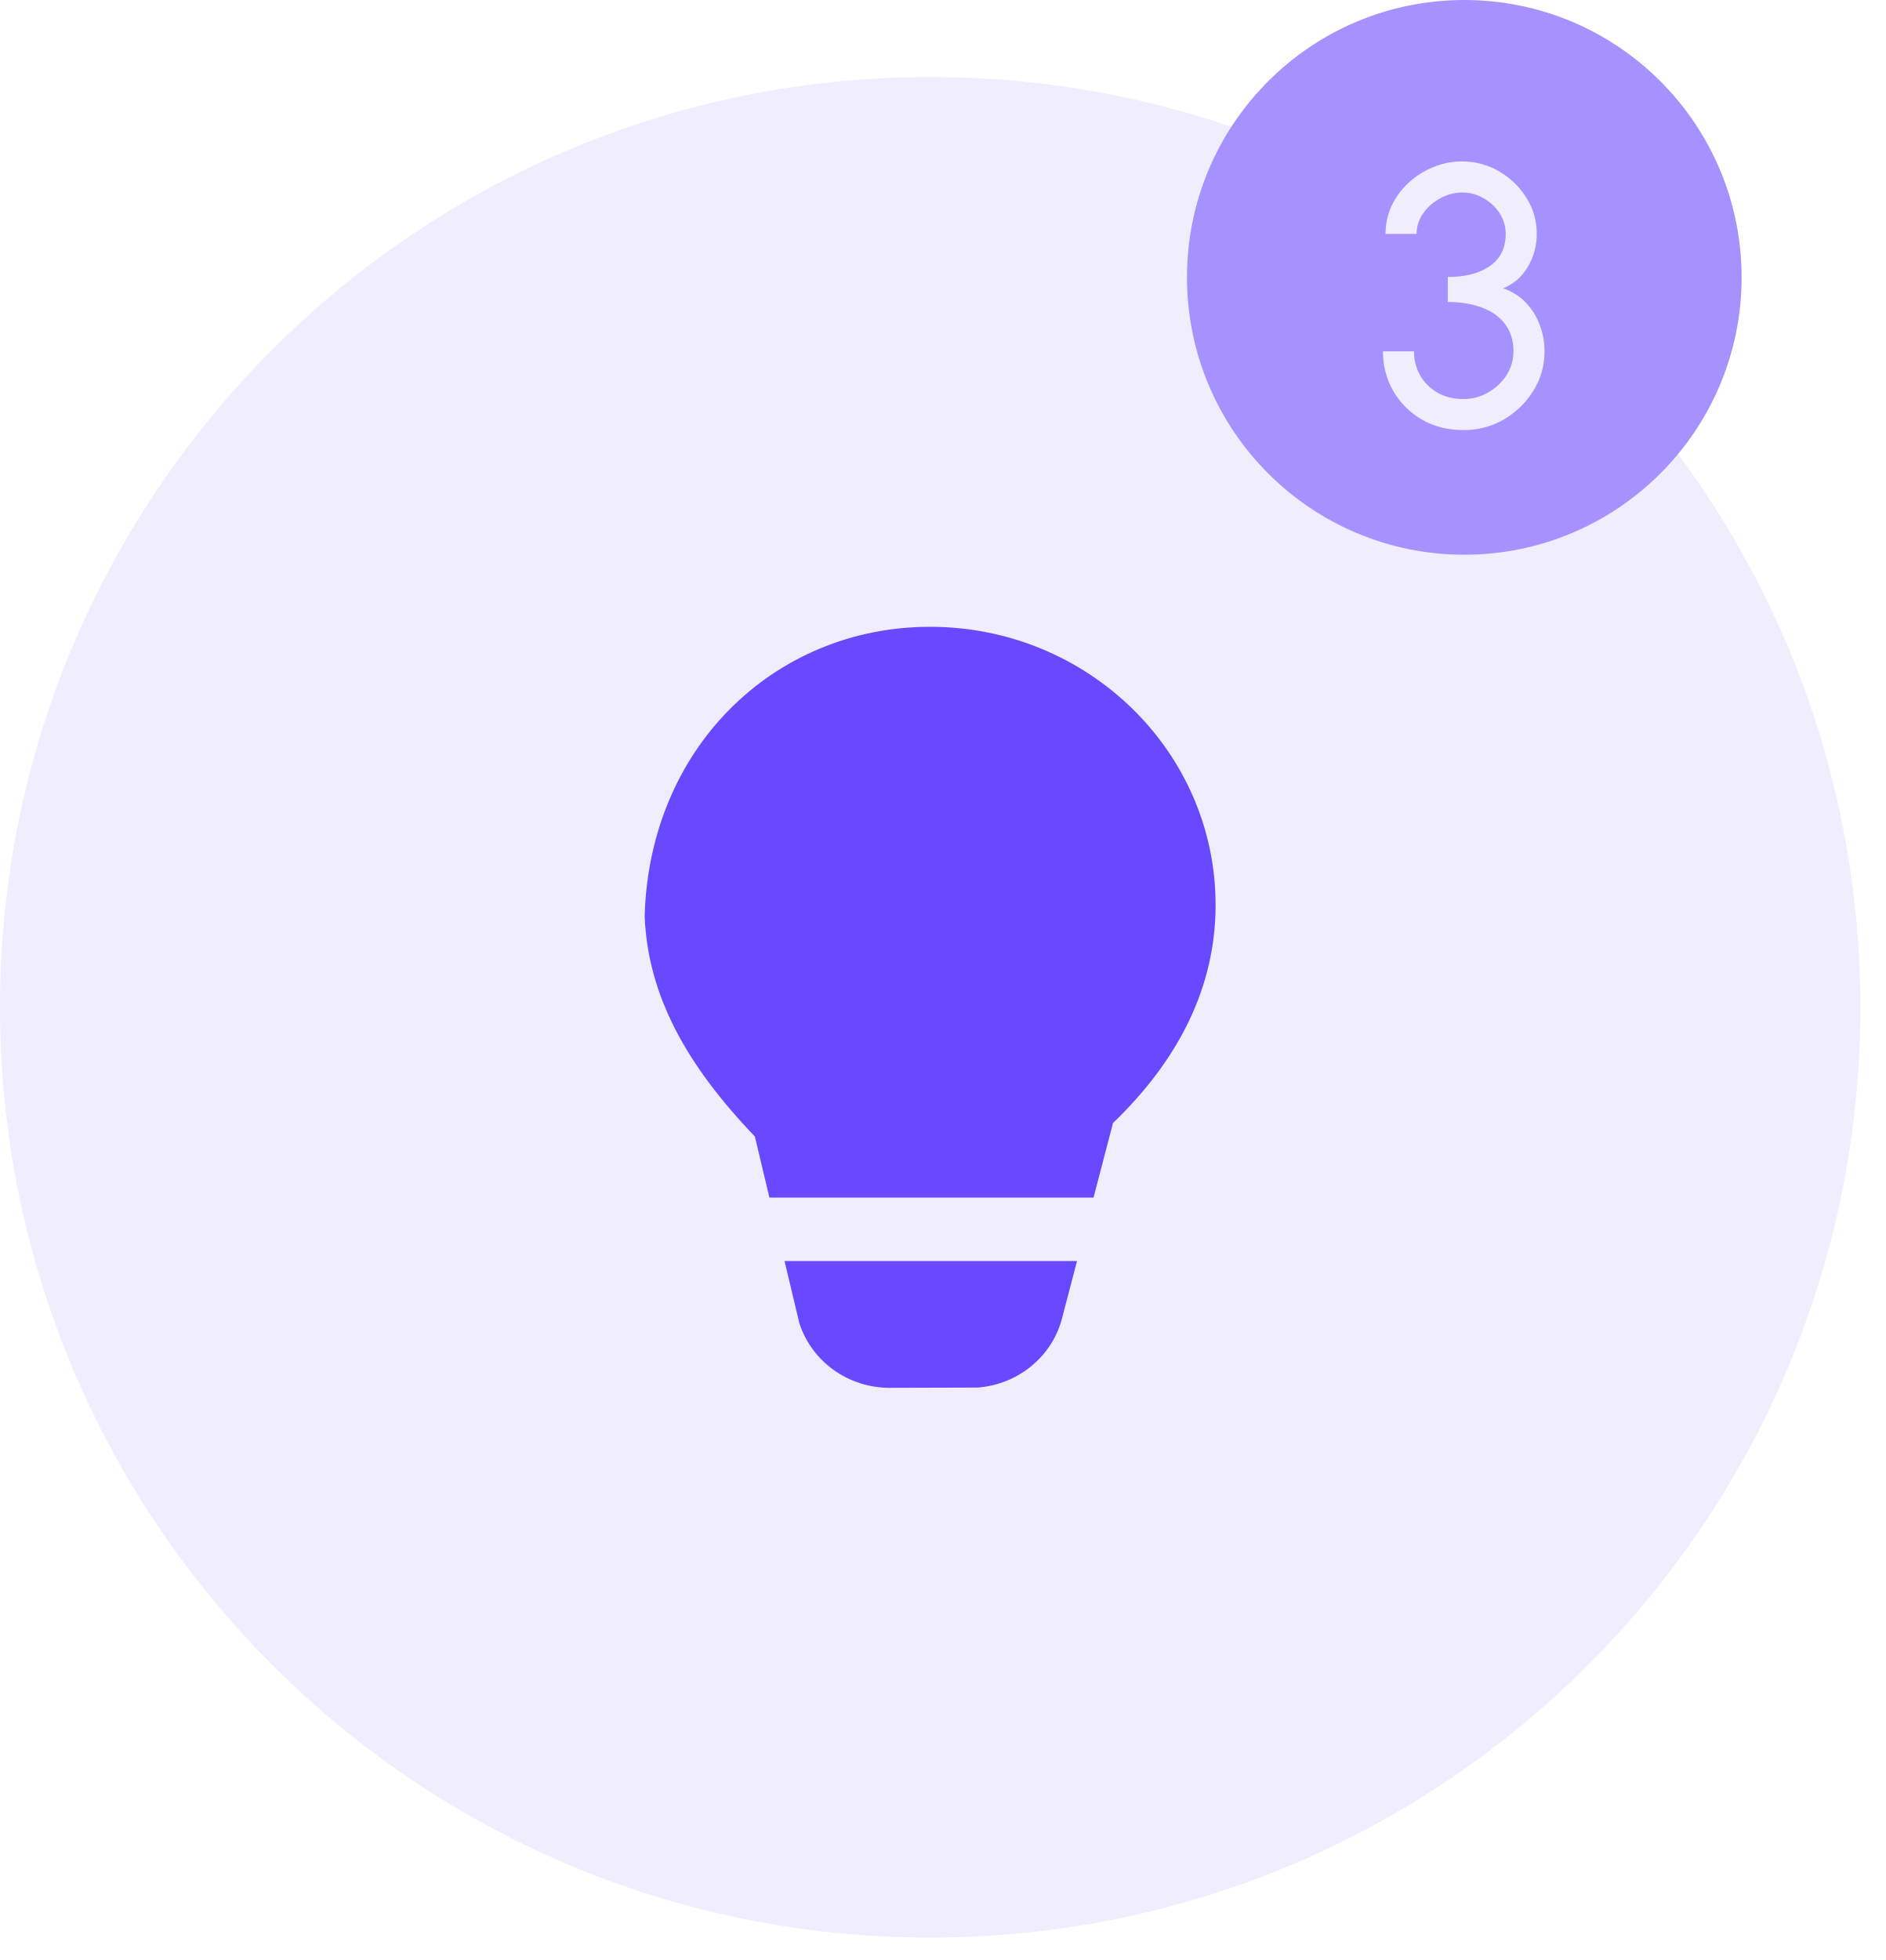
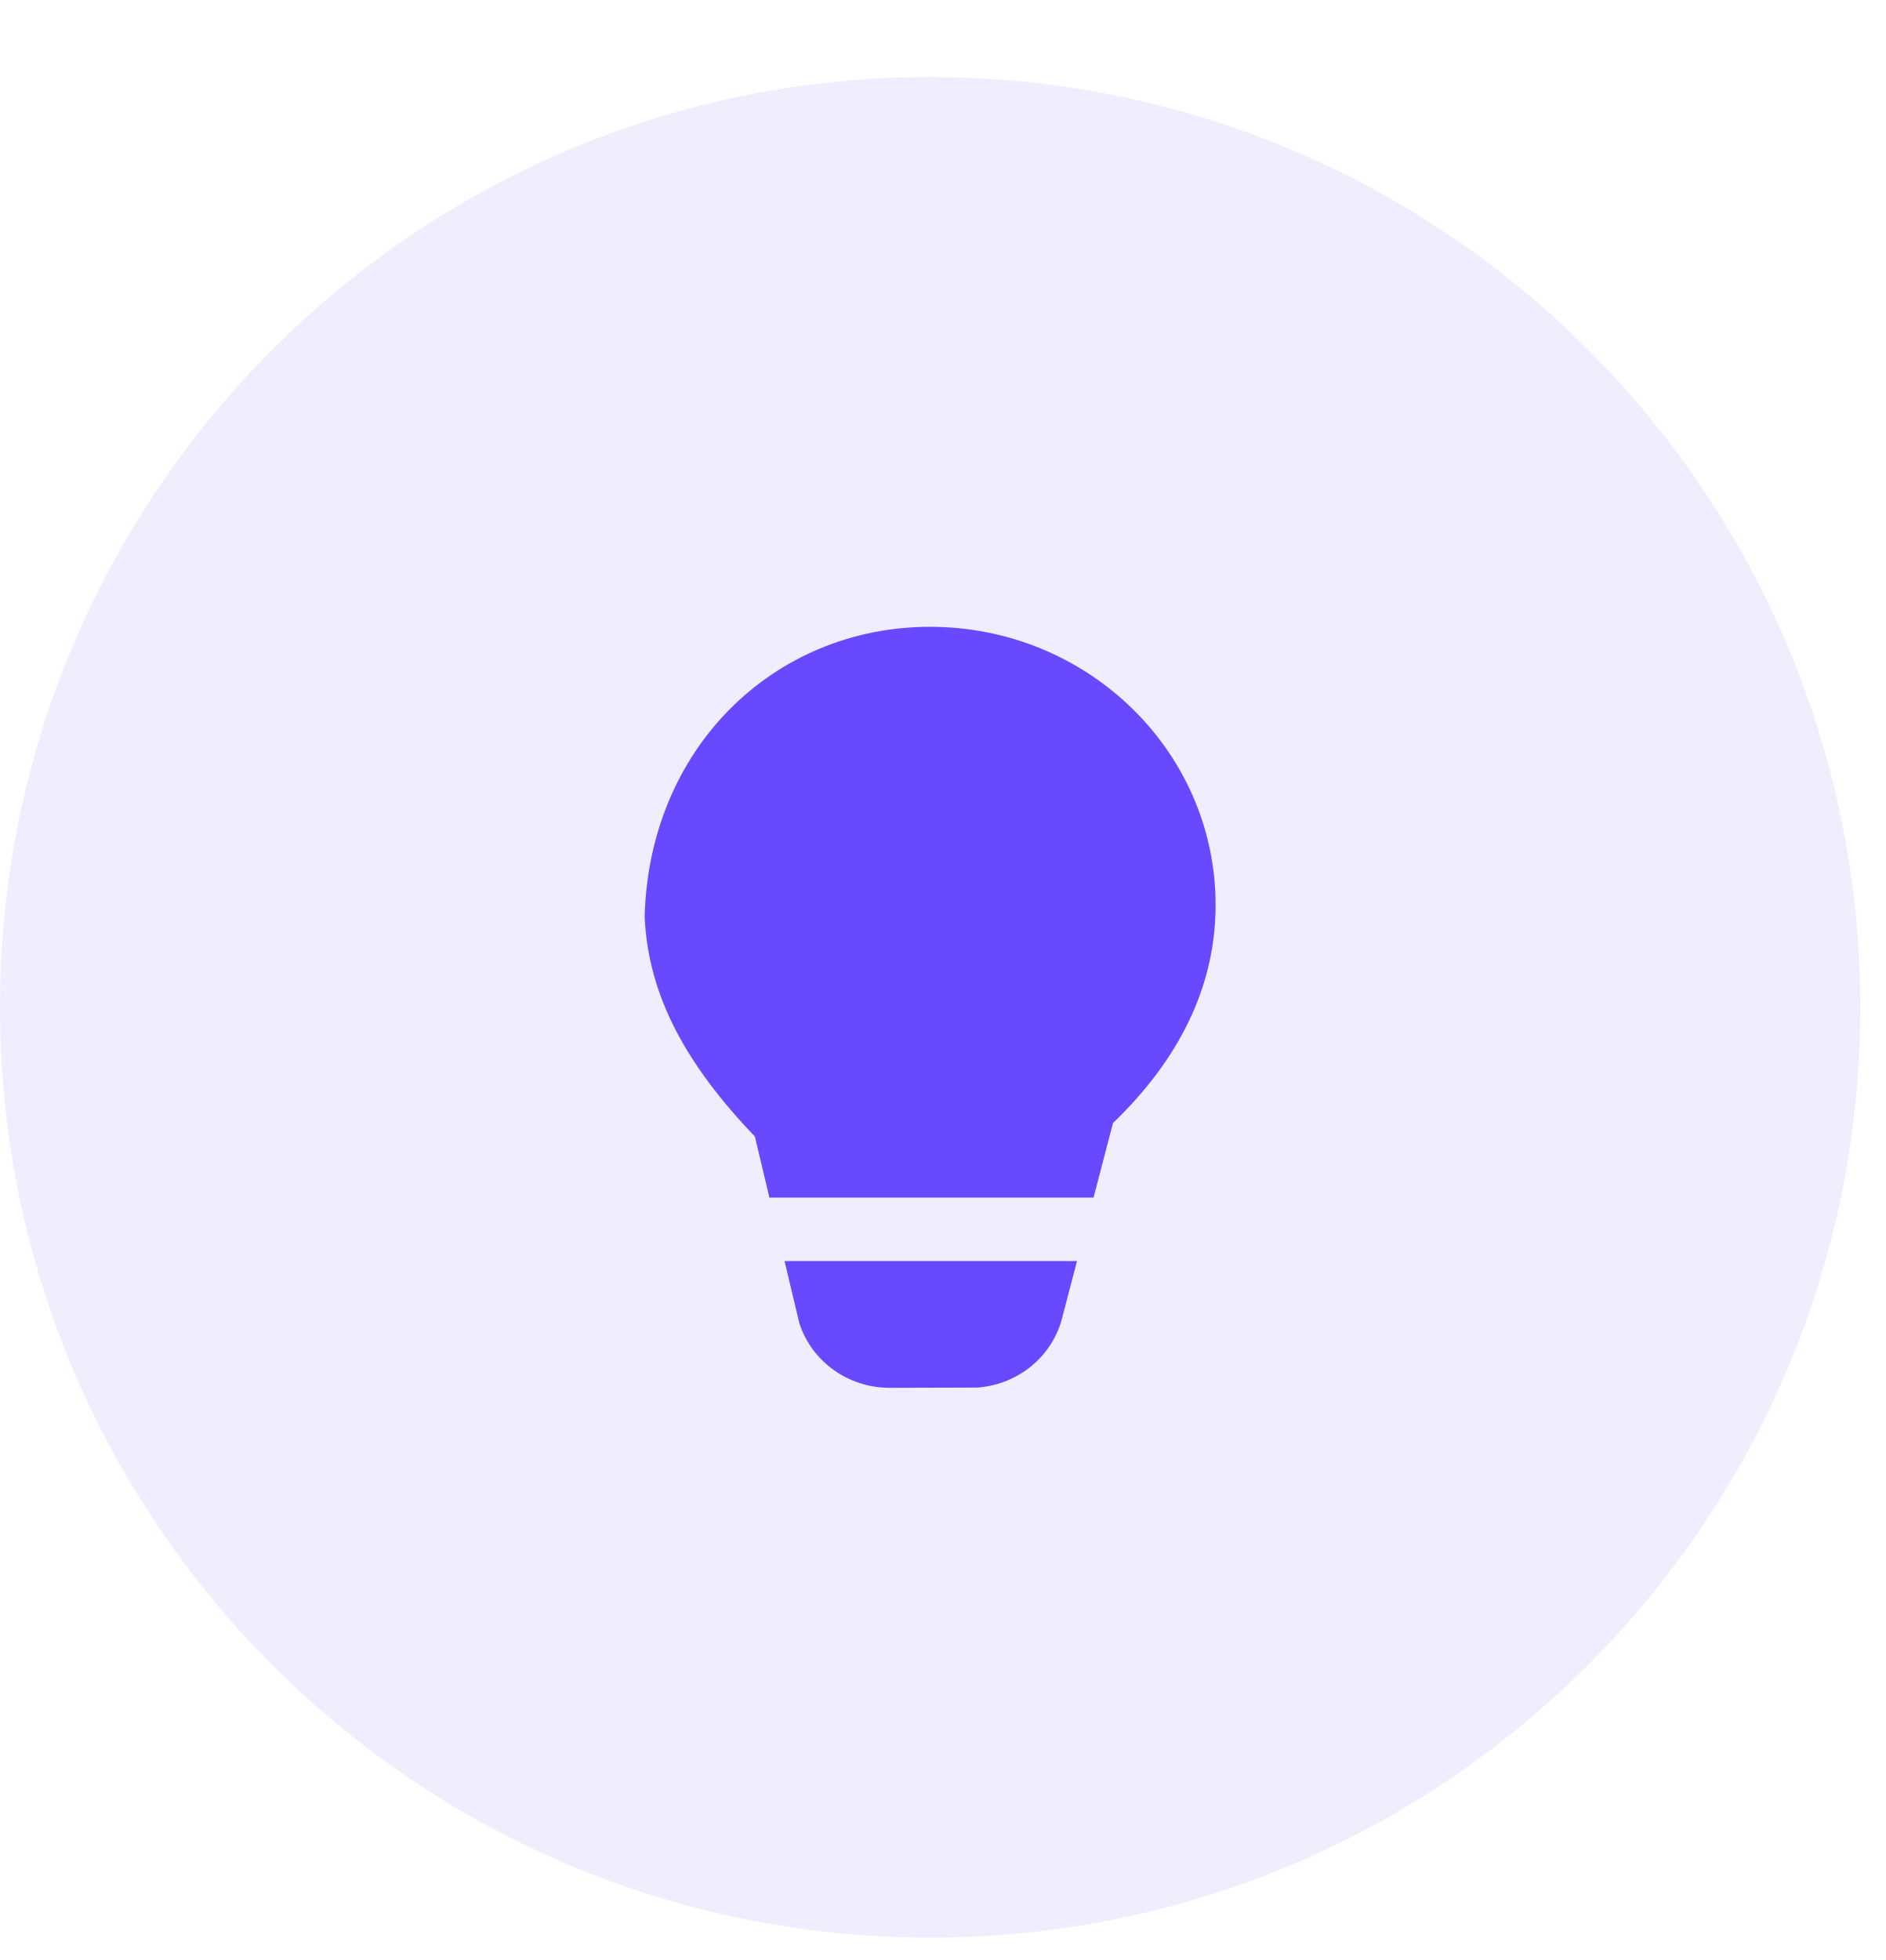
<svg xmlns="http://www.w3.org/2000/svg" width="51" height="53" viewBox="0 0 51 53" fill="none">
  <rect y="2.082" width="50.313" height="50.313" rx="25.157" fill="#F0EDFF" />
  <path d="M19.719 19.195C21.12 17.774 23.044 16.949 25.152 16.949C27.279 16.949 29.212 17.788 30.613 19.152C32.006 20.508 32.876 22.389 32.876 24.472C32.876 26.69 31.875 28.662 30.101 30.368L29.575 32.384H20.809L20.415 30.731C18.559 28.794 17.533 26.928 17.436 24.807L17.435 24.773L17.436 24.74C17.505 22.519 18.349 20.585 19.719 19.195ZM21.218 34.099L21.618 35.777L21.63 35.814C21.802 36.324 22.132 36.748 22.547 37.045C22.977 37.352 23.504 37.528 24.061 37.528H24.063L26.436 37.521L26.471 37.518C27.011 37.471 27.512 37.26 27.912 36.925C28.308 36.593 28.608 36.136 28.736 35.599L29.128 34.099H21.218Z" fill="#6949FF" />
-   <rect x="32.102" width="15" height="15" rx="7.5" fill="#A592FF" />
-   <path d="M39.582 11.63C39.158 11.63 38.782 11.535 38.452 11.345C38.125 11.152 37.868 10.895 37.682 10.575C37.495 10.252 37.402 9.893 37.402 9.5H38.242C38.242 9.737 38.297 9.953 38.407 10.15C38.517 10.343 38.672 10.498 38.872 10.615C39.072 10.732 39.308 10.79 39.582 10.79C39.818 10.79 40.038 10.732 40.242 10.615C40.448 10.498 40.615 10.343 40.742 10.15C40.868 9.953 40.932 9.737 40.932 9.5C40.932 9.203 40.855 8.957 40.702 8.76C40.552 8.56 40.342 8.412 40.072 8.315C39.805 8.215 39.5 8.165 39.157 8.165V7.49C39.63 7.49 40.008 7.392 40.292 7.195C40.578 6.998 40.722 6.708 40.722 6.325C40.722 6.122 40.667 5.935 40.557 5.765C40.447 5.595 40.302 5.46 40.122 5.36C39.945 5.257 39.755 5.205 39.552 5.205C39.345 5.205 39.147 5.257 38.957 5.36C38.767 5.46 38.612 5.595 38.492 5.765C38.372 5.935 38.312 6.122 38.312 6.325H37.472C37.472 6.055 37.527 5.802 37.637 5.565C37.75 5.328 37.903 5.12 38.097 4.94C38.293 4.76 38.515 4.62 38.762 4.52C39.008 4.417 39.268 4.365 39.542 4.365C39.898 4.365 40.23 4.453 40.537 4.63C40.843 4.807 41.09 5.043 41.277 5.34C41.467 5.637 41.562 5.965 41.562 6.325C41.562 6.648 41.48 6.947 41.317 7.22C41.153 7.493 40.932 7.685 40.652 7.795C40.895 7.878 41.1 8.008 41.267 8.185C41.433 8.358 41.558 8.558 41.642 8.785C41.728 9.012 41.772 9.25 41.772 9.5C41.772 9.89 41.67 10.247 41.467 10.57C41.267 10.893 41 11.152 40.667 11.345C40.337 11.535 39.975 11.63 39.582 11.63Z" fill="#F0EDFF" />
</svg>
